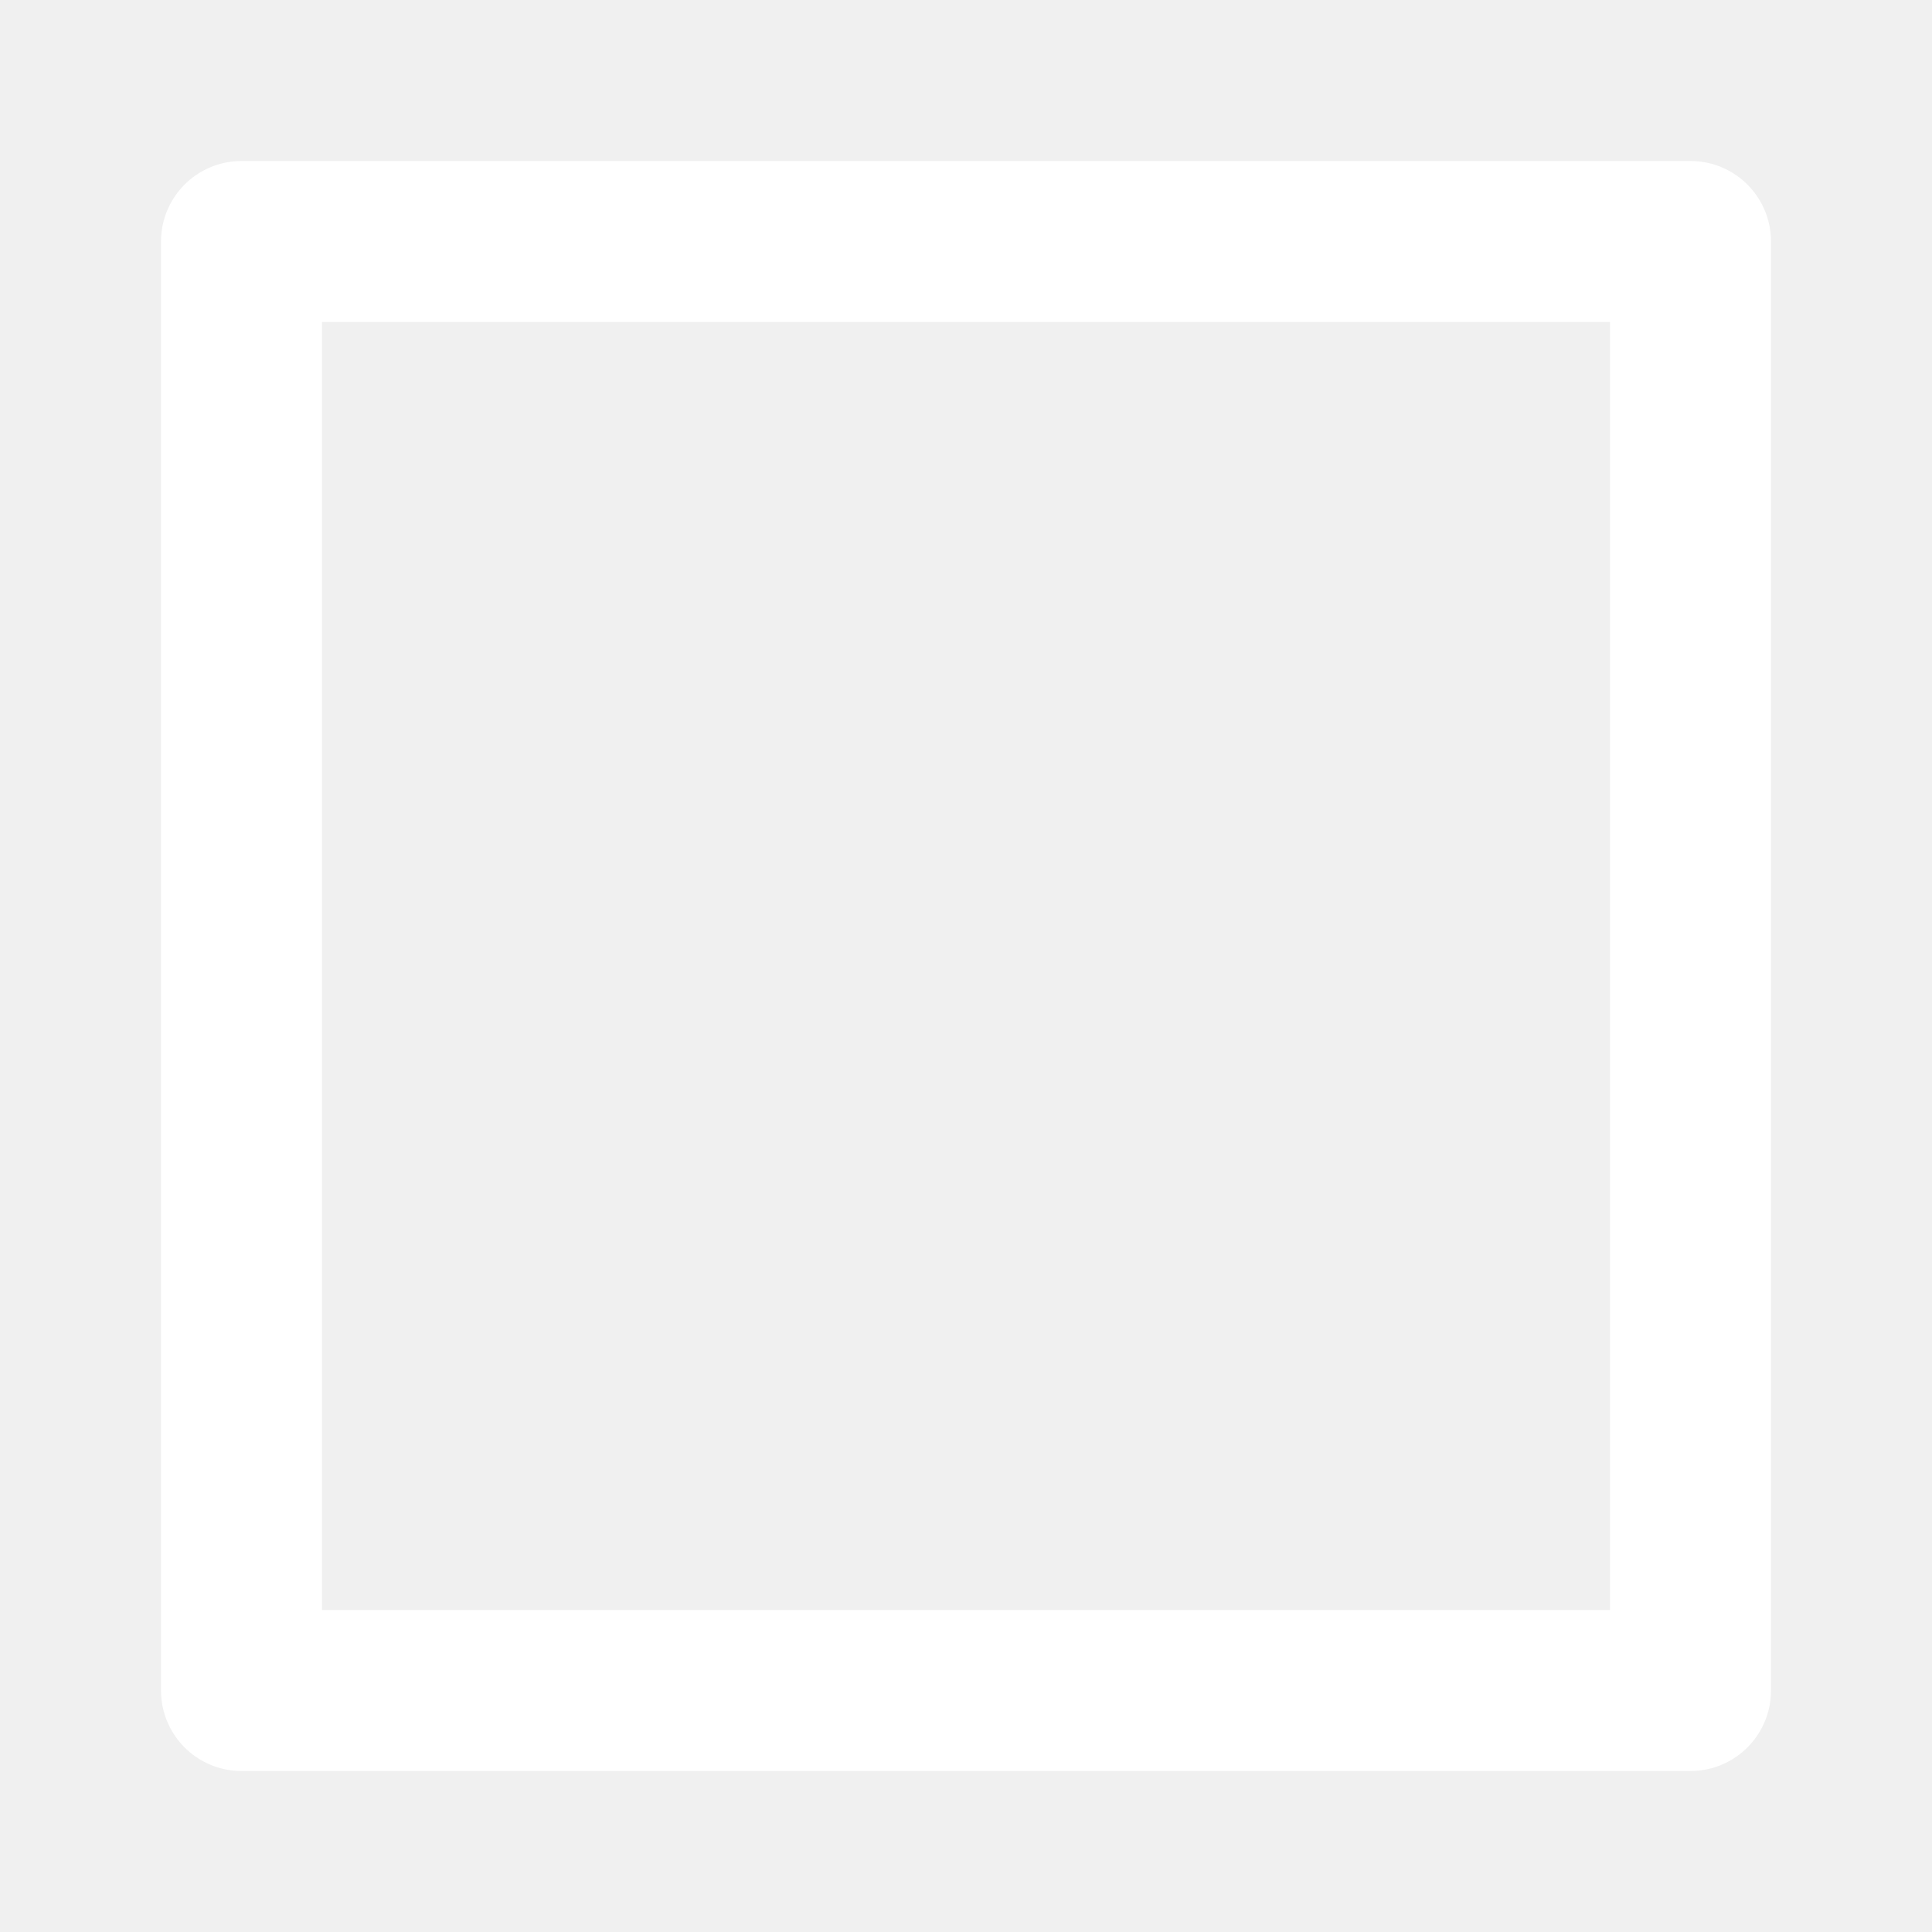
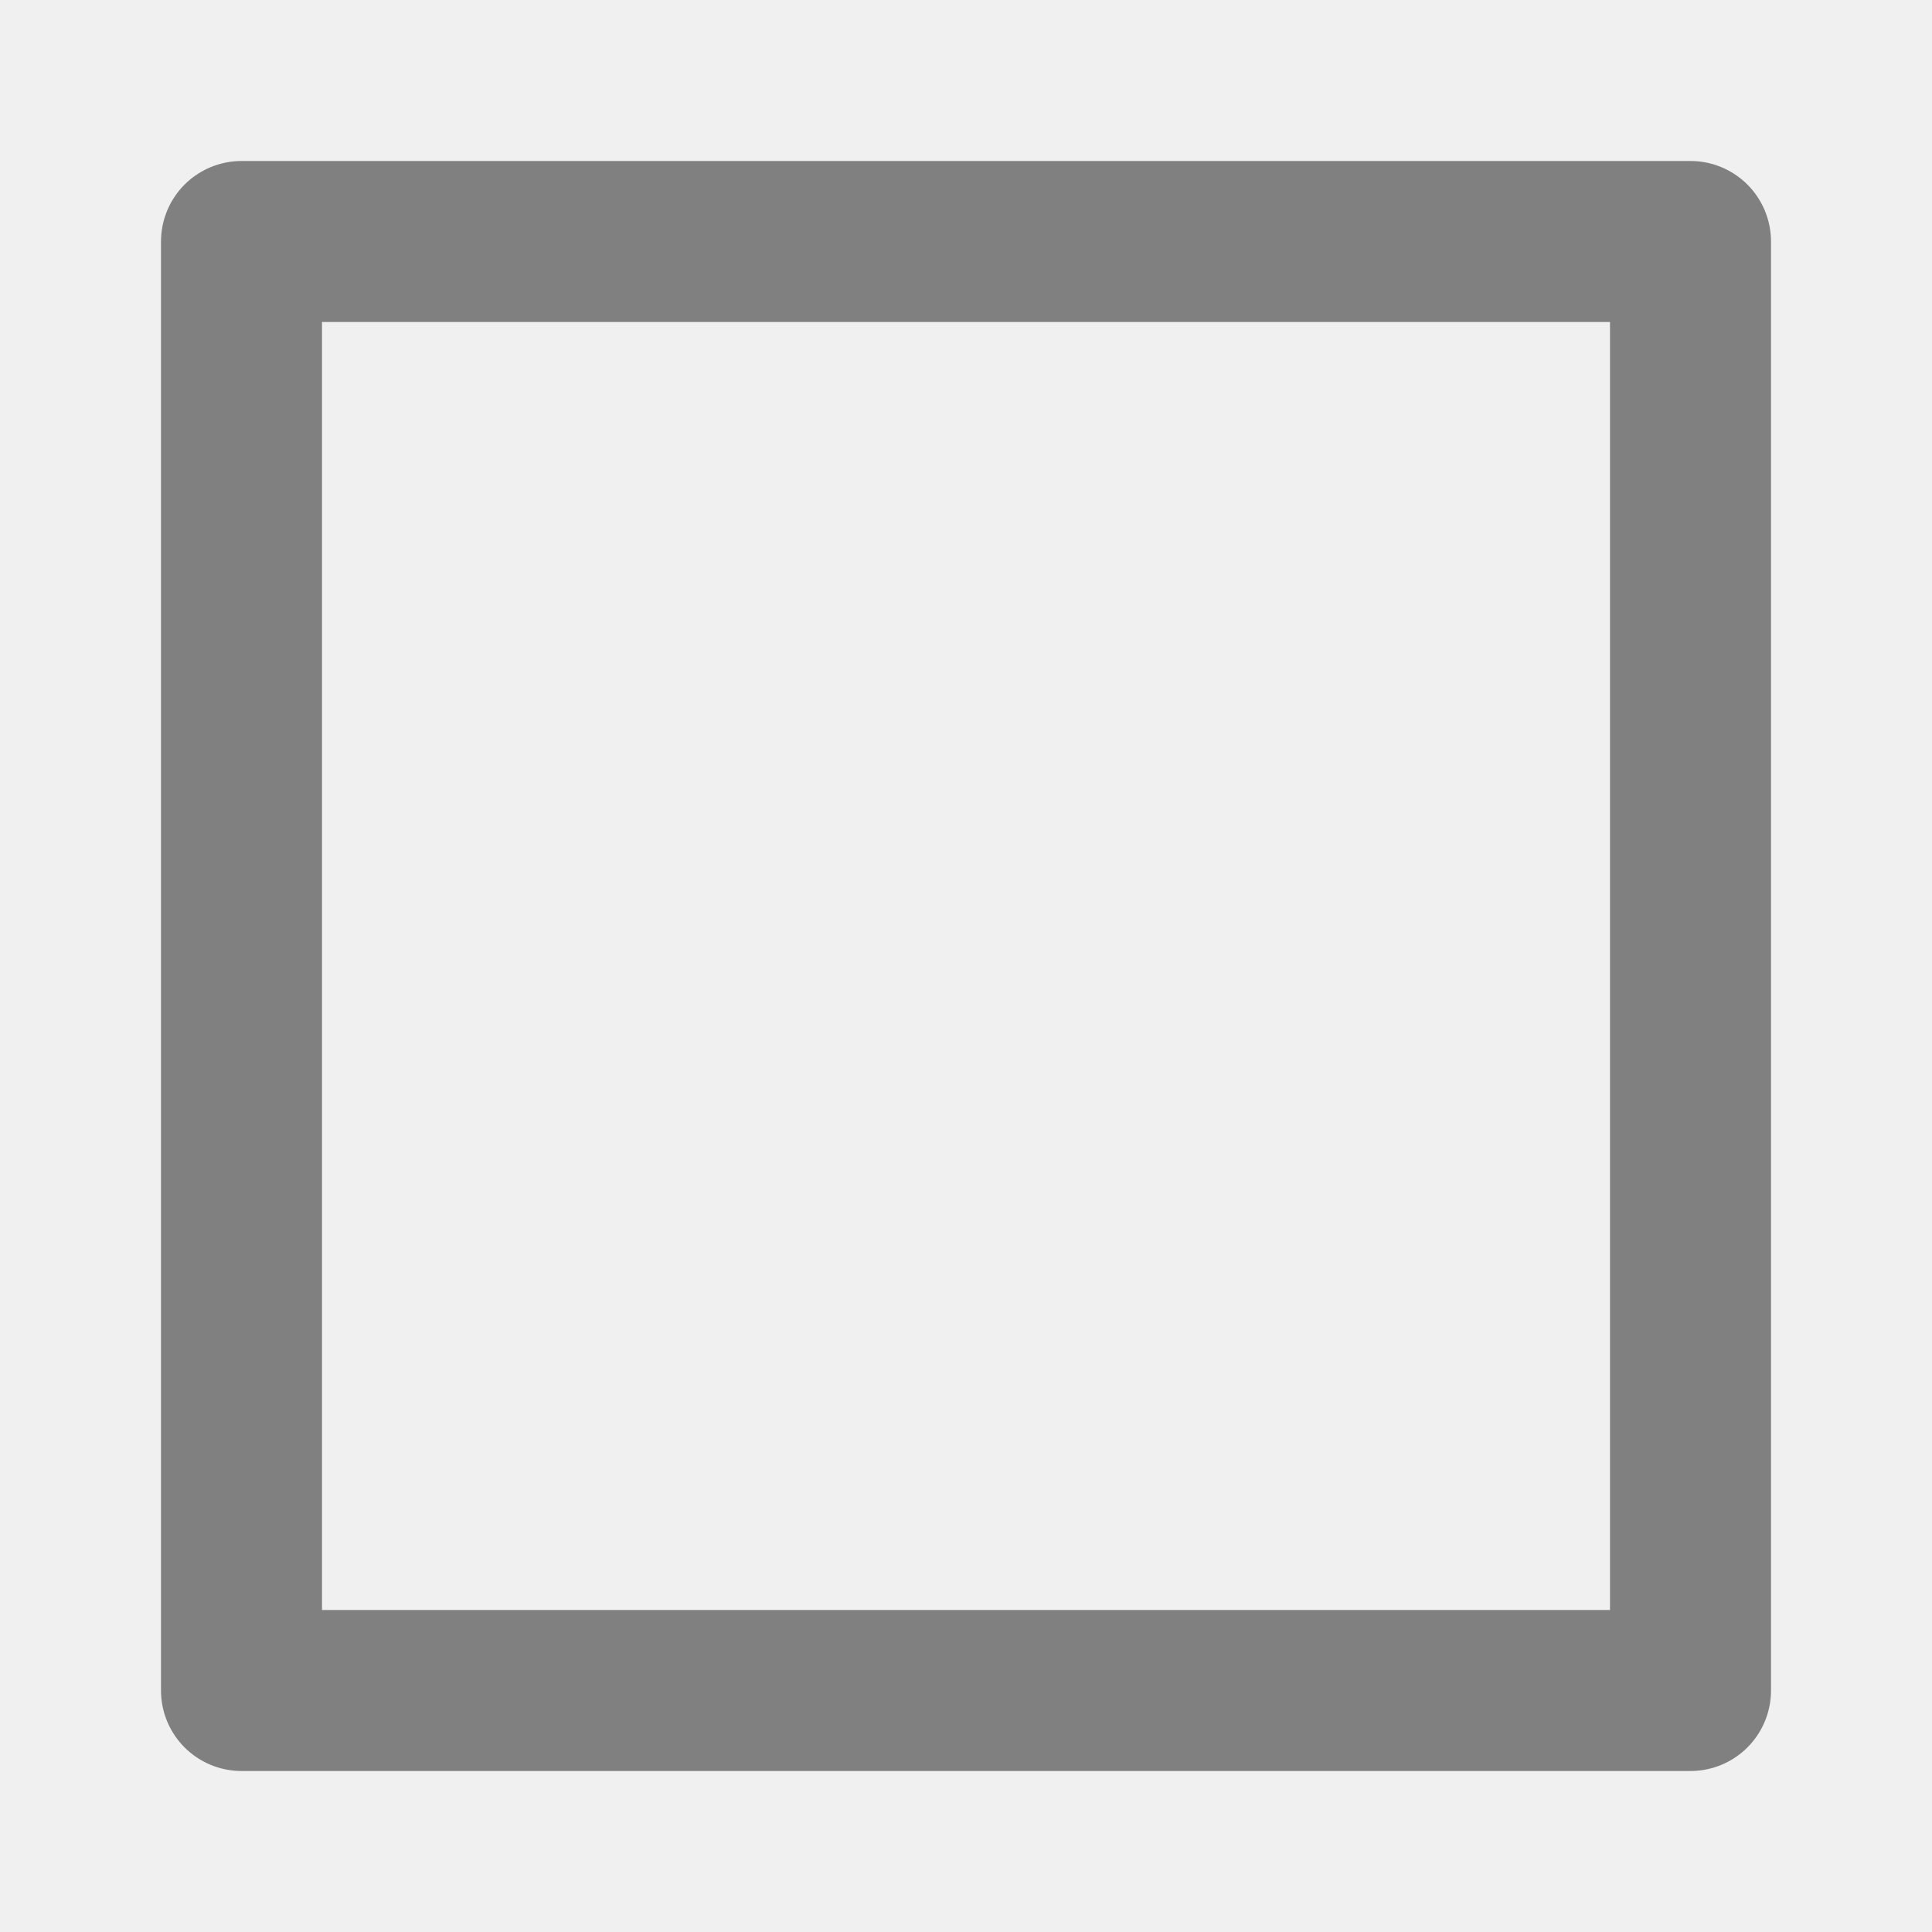
<svg xmlns="http://www.w3.org/2000/svg" width="24" height="24" viewBox="0 0 24 24" version="1.1" id="svg13547">
  <defs id="defs13544" />
  <g id="layer2" style="display:none">
    <rect style="font-variation-settings:'wght' 700;fill:#636363;fill-opacity:1;stroke:none;stroke-width:1.999;stroke-linejoin:round;stroke-dasharray:none;stroke-opacity:1;paint-order:stroke fill markers" id="rect1" width="24" height="24" x="0" y="0" ry="0" />
  </g>
  <g id="layer1">
-     <path style="font-variation-settings:'wght' 700;fill:none;stroke:#ffffff;stroke-width:2;stroke-linejoin:round;paint-order:stroke fill markers;stroke-opacity:1" d="M 3,21 V 3 h 18 v 18 z" id="path1" />
+     <path style="font-variation-settings:'wght' 700;fill:none;stroke:#808080;stroke-width:2;stroke-linejoin:round;paint-order:stroke fill markers;stroke-opacity:1" d="M 3,21 V 3 h 18 v 18 z" id="path1" />
  </g>
</svg>
